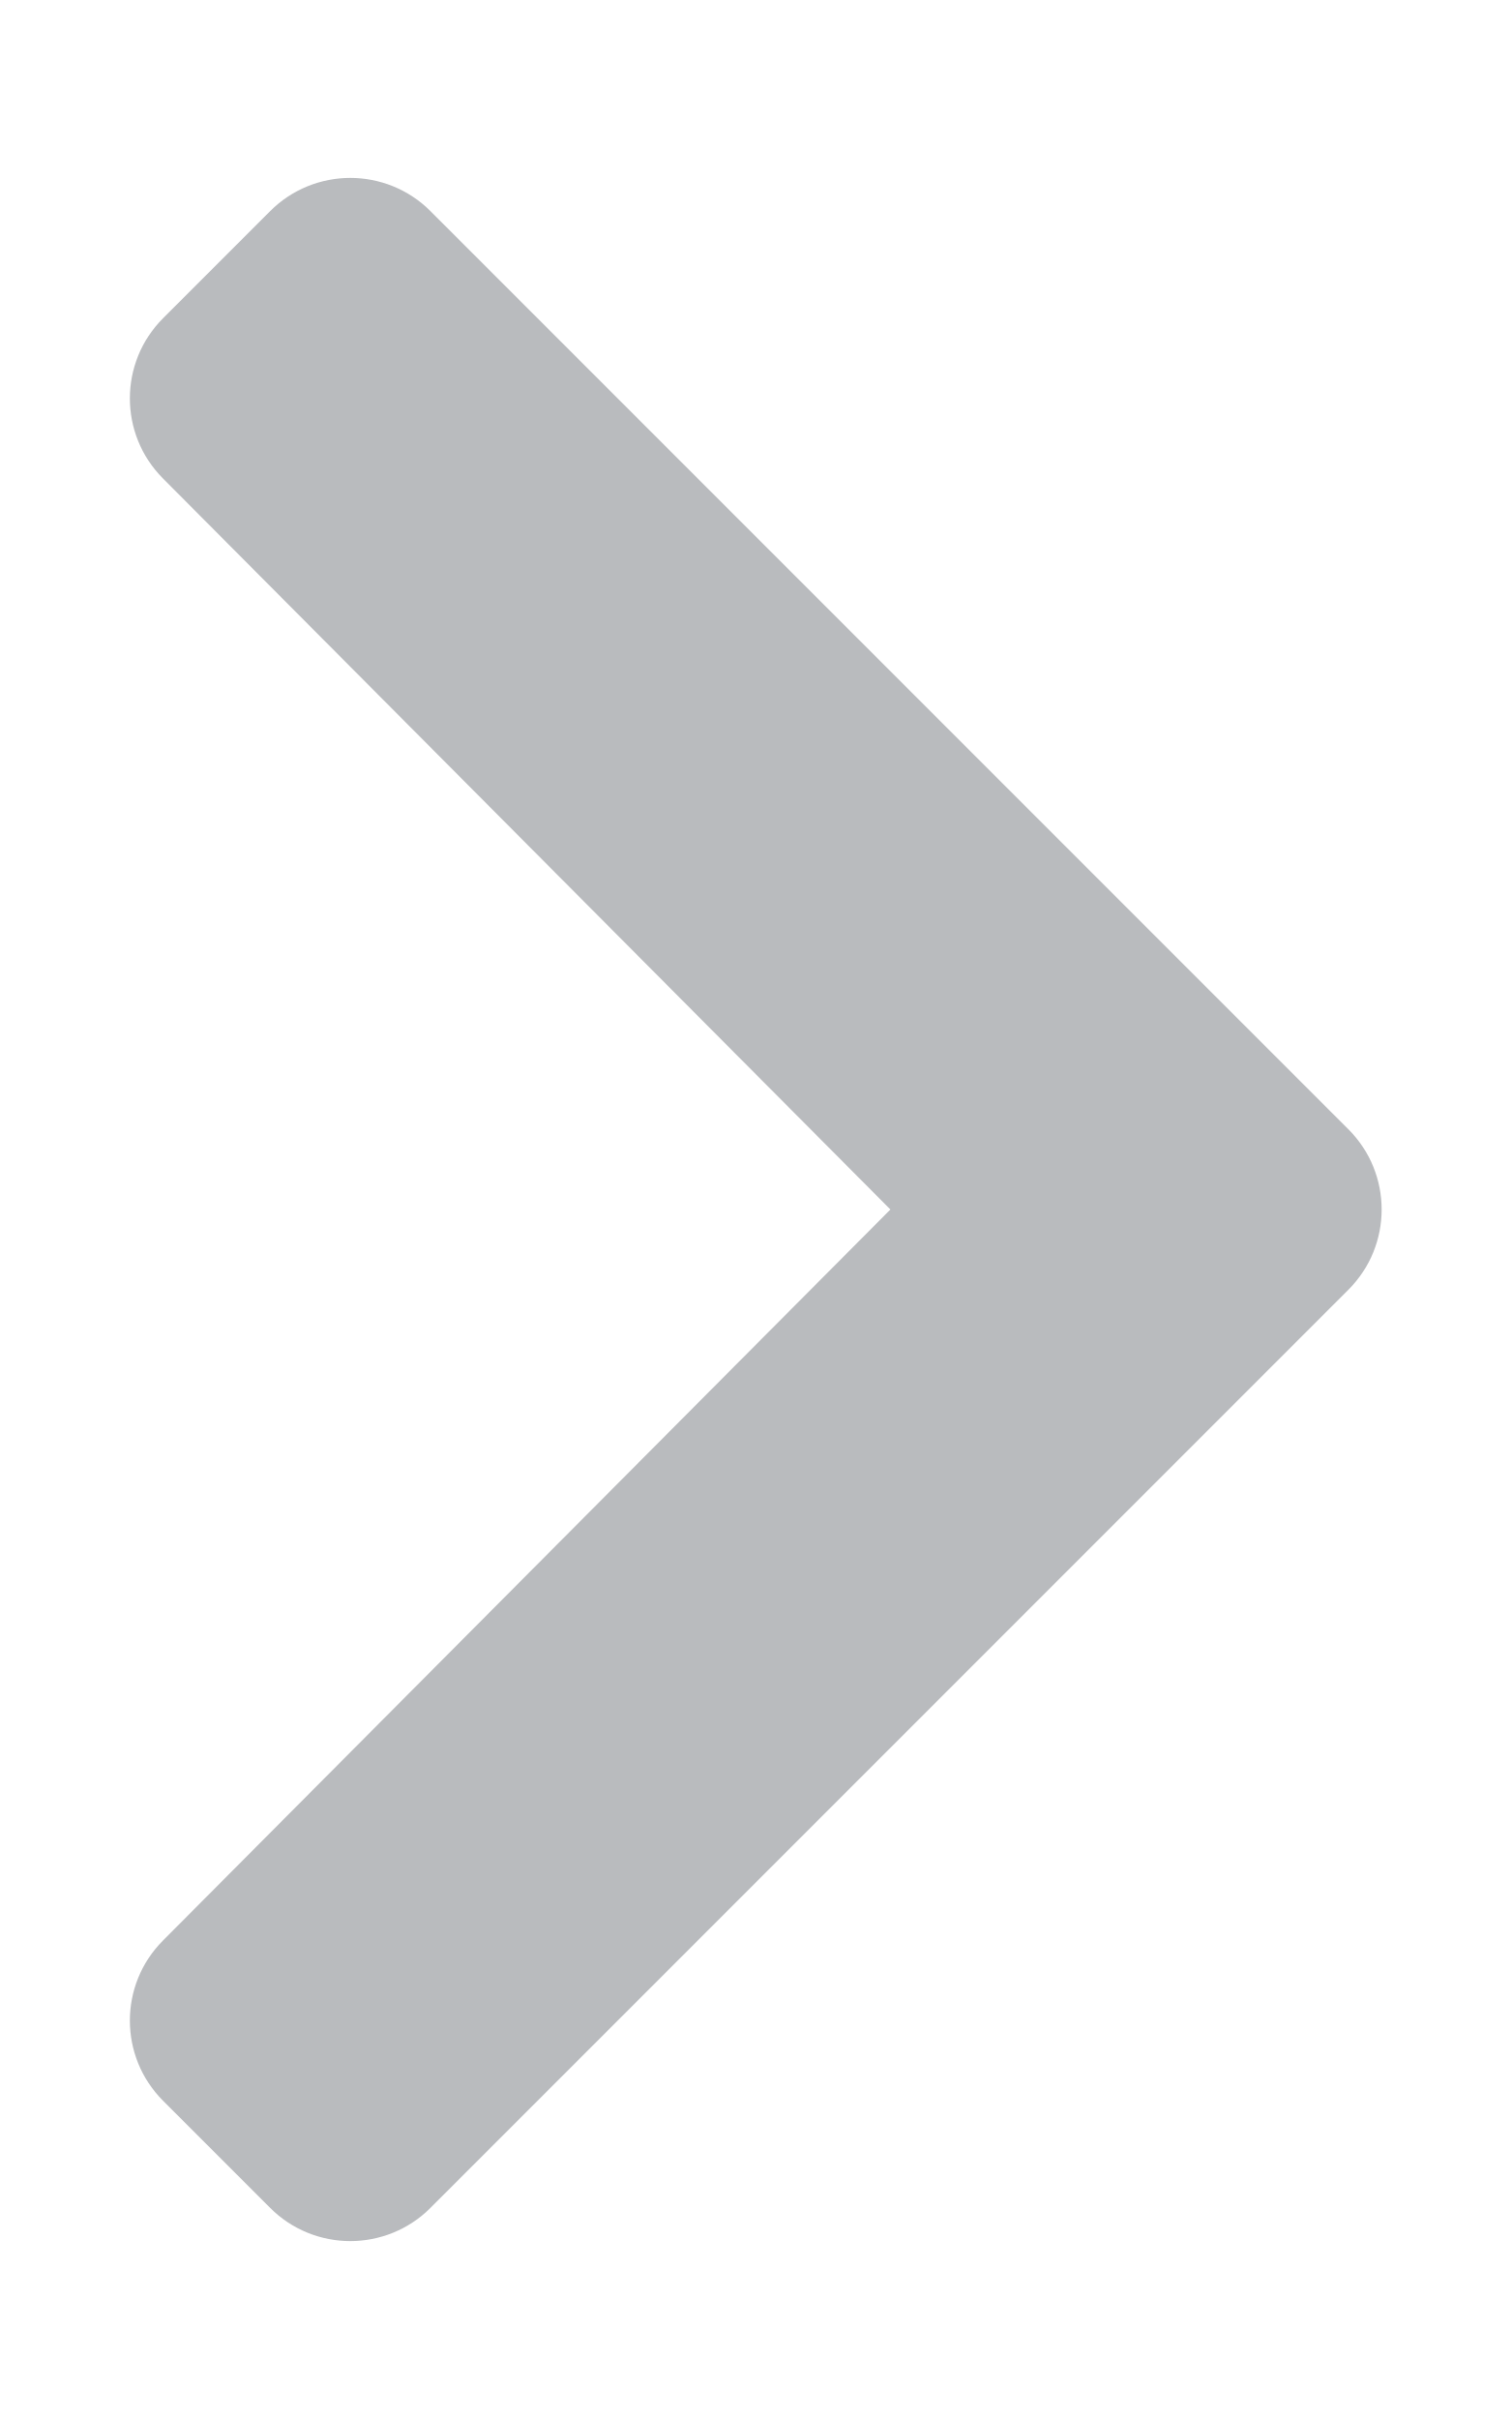
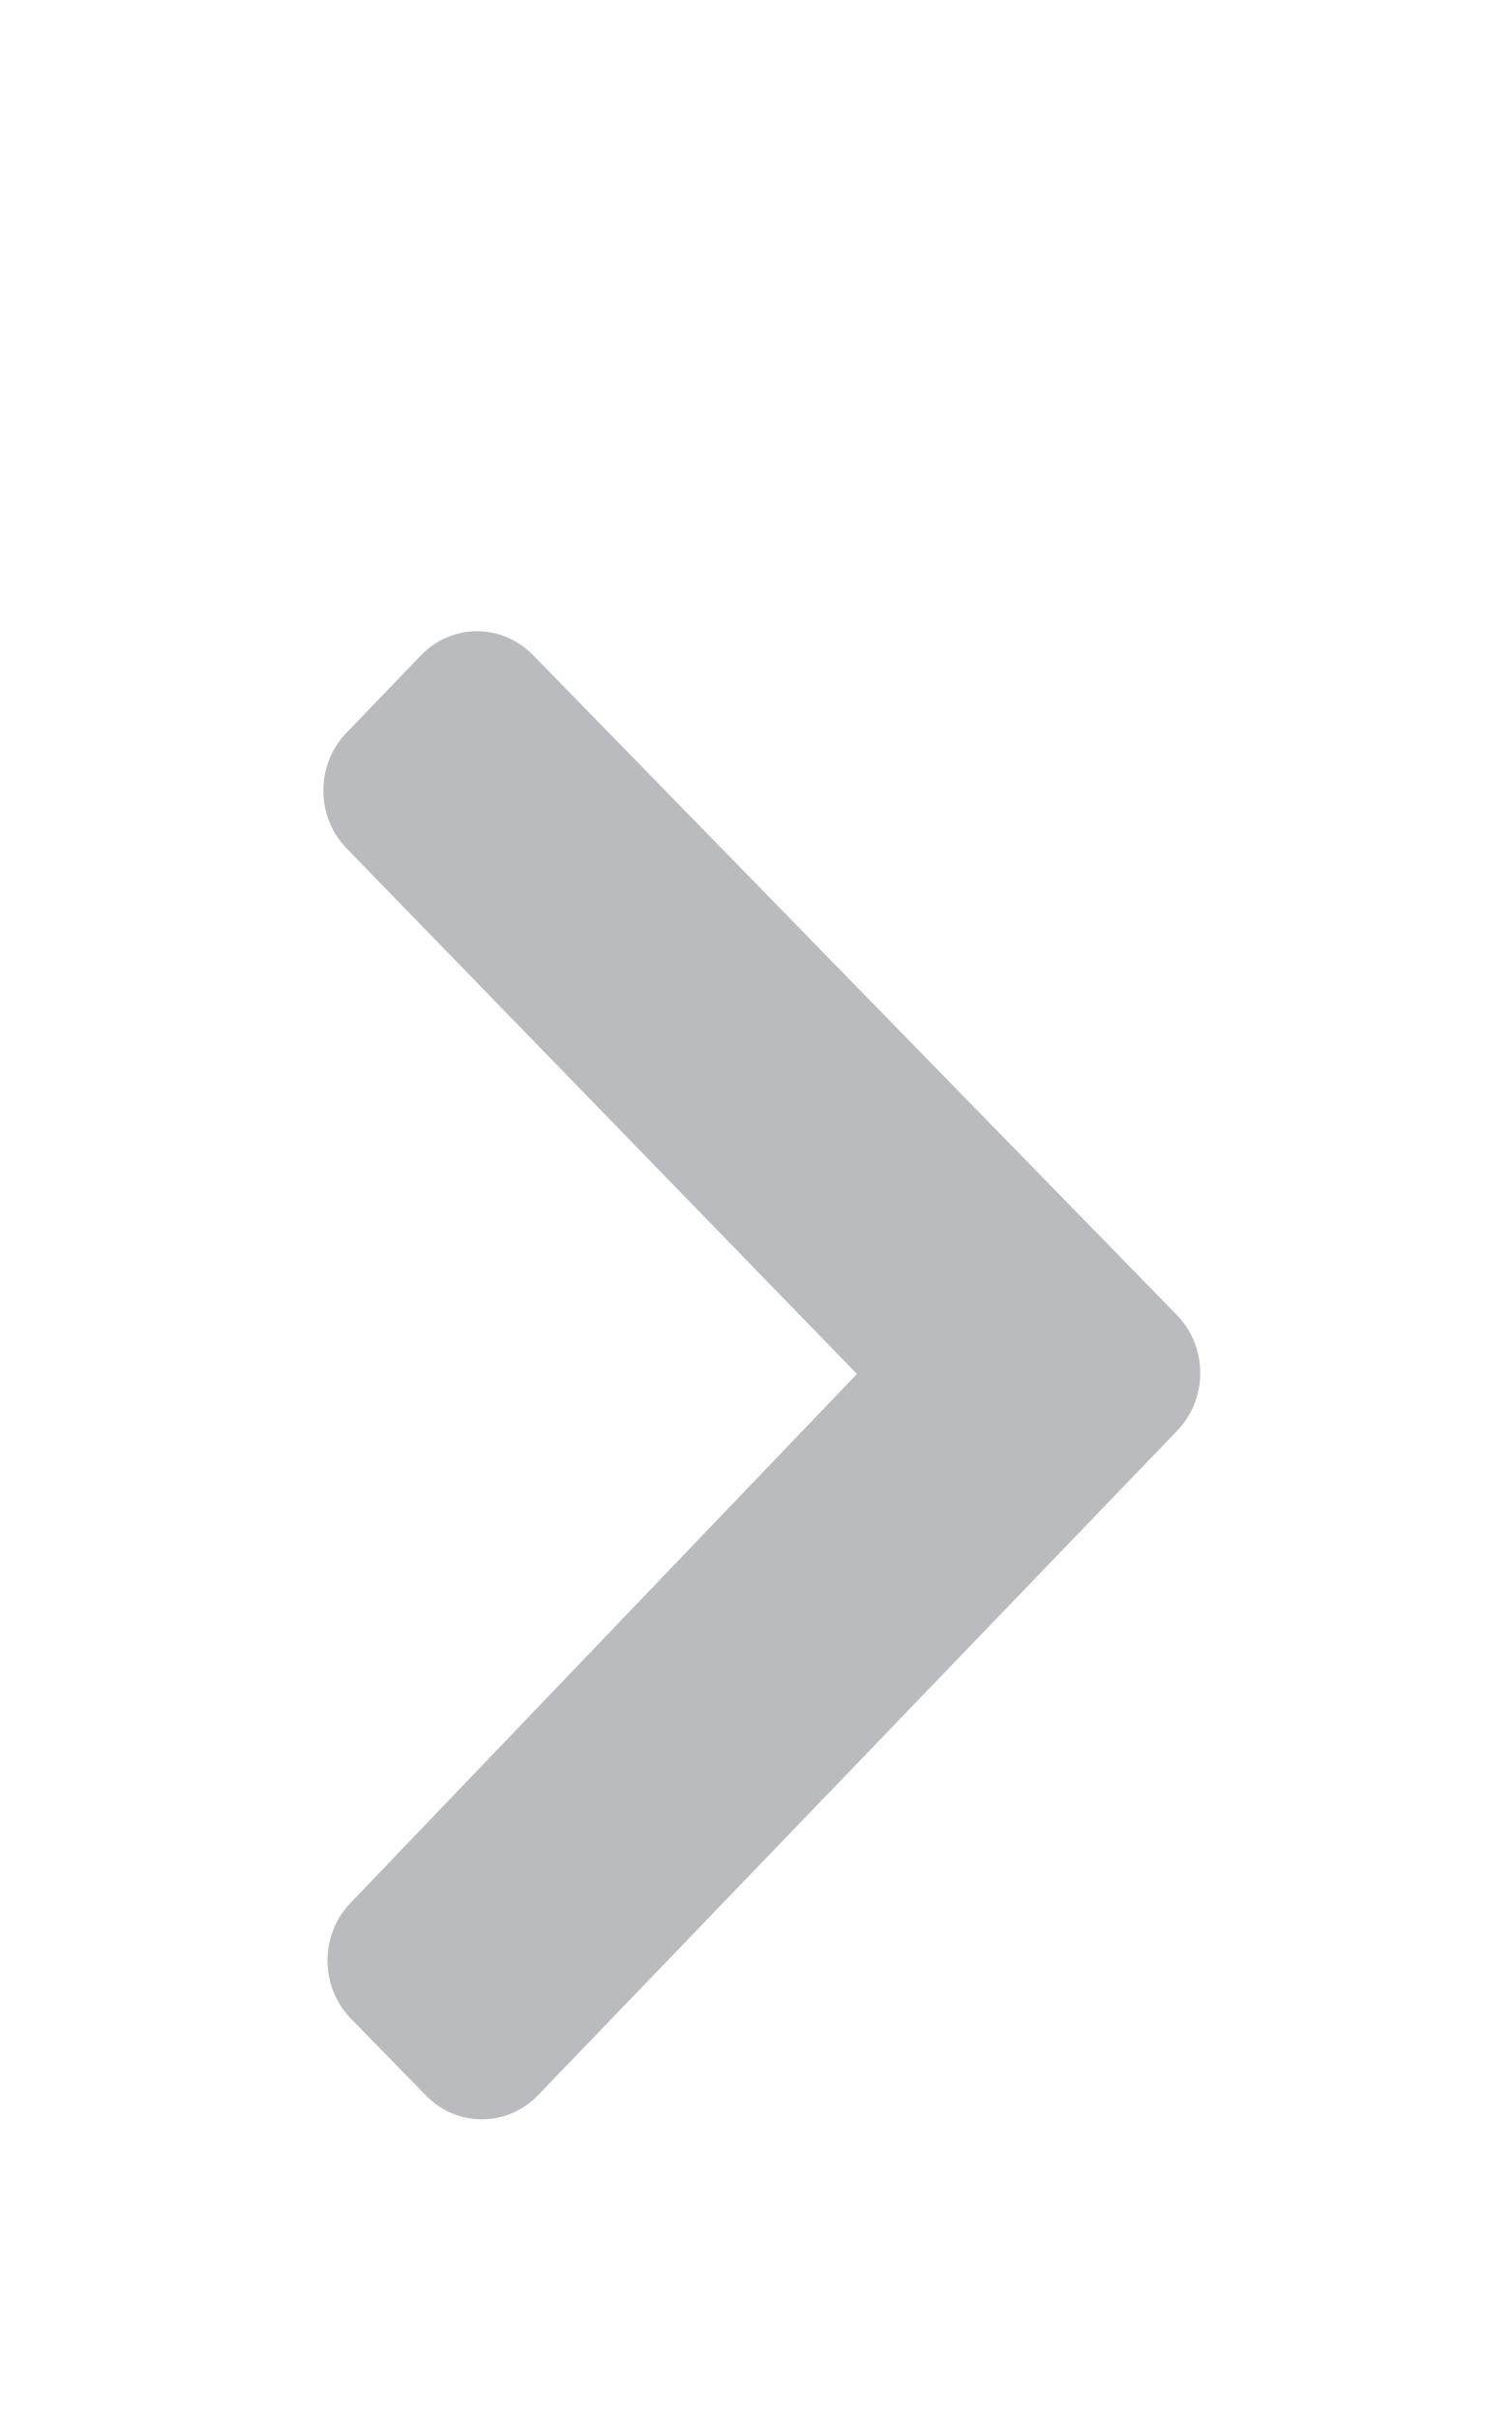
<svg xmlns="http://www.w3.org/2000/svg" width="76.8pt" height="122.88pt" viewBox="0 0 76.8 122.88">
  <defs />
-   <path id="shape0" transform="matrix(0.24 0 0 0.24 6.598676 9.03774)" fill="#b9bbbe" stroke-opacity="0" stroke="#000000" stroke-width="0" stroke-linecap="square" stroke-linejoin="bevel" d="M257.982 235.314L63.638 429.657C54.264 439.03 39.069 439.03 29.697 429.657L7.03 406.99C-2.327 397.633 -2.345 382.468 6.99 373.089L161.011 218.343L6.99 63.598C-2.345 54.219 -2.327 39.054 7.03 29.697L29.697 7.03C39.069 -2.343 54.266 -2.343 63.638 7.03L257.981 201.373C267.354 210.745 267.354 225.941 257.982 235.314Z" />
+   <path id="shape0" transform="matrix(-0.000849272 -0.2399985 0.2399985 -0.000849272 16.66861 107.686)" fill="#b9bbbe" stroke-opacity="0" stroke="#000000" stroke-width="0" stroke-linecap="square" stroke-linejoin="bevel" d="M145.245 180.298L5.07 44.475C-1.69 37.925 -1.69 27.304 5.07 20.754L21.419 4.913C28.168 -1.627 39.106 -1.639 45.871 4.885L157.485 112.527L269.099 4.885C275.864 -1.639 286.802 -1.627 293.551 4.913L309.9 20.754C316.66 27.305 316.66 37.925 309.9 44.475L169.726 180.298C162.966 186.848 152.005 186.848 145.245 180.298Z" />
</svg>
